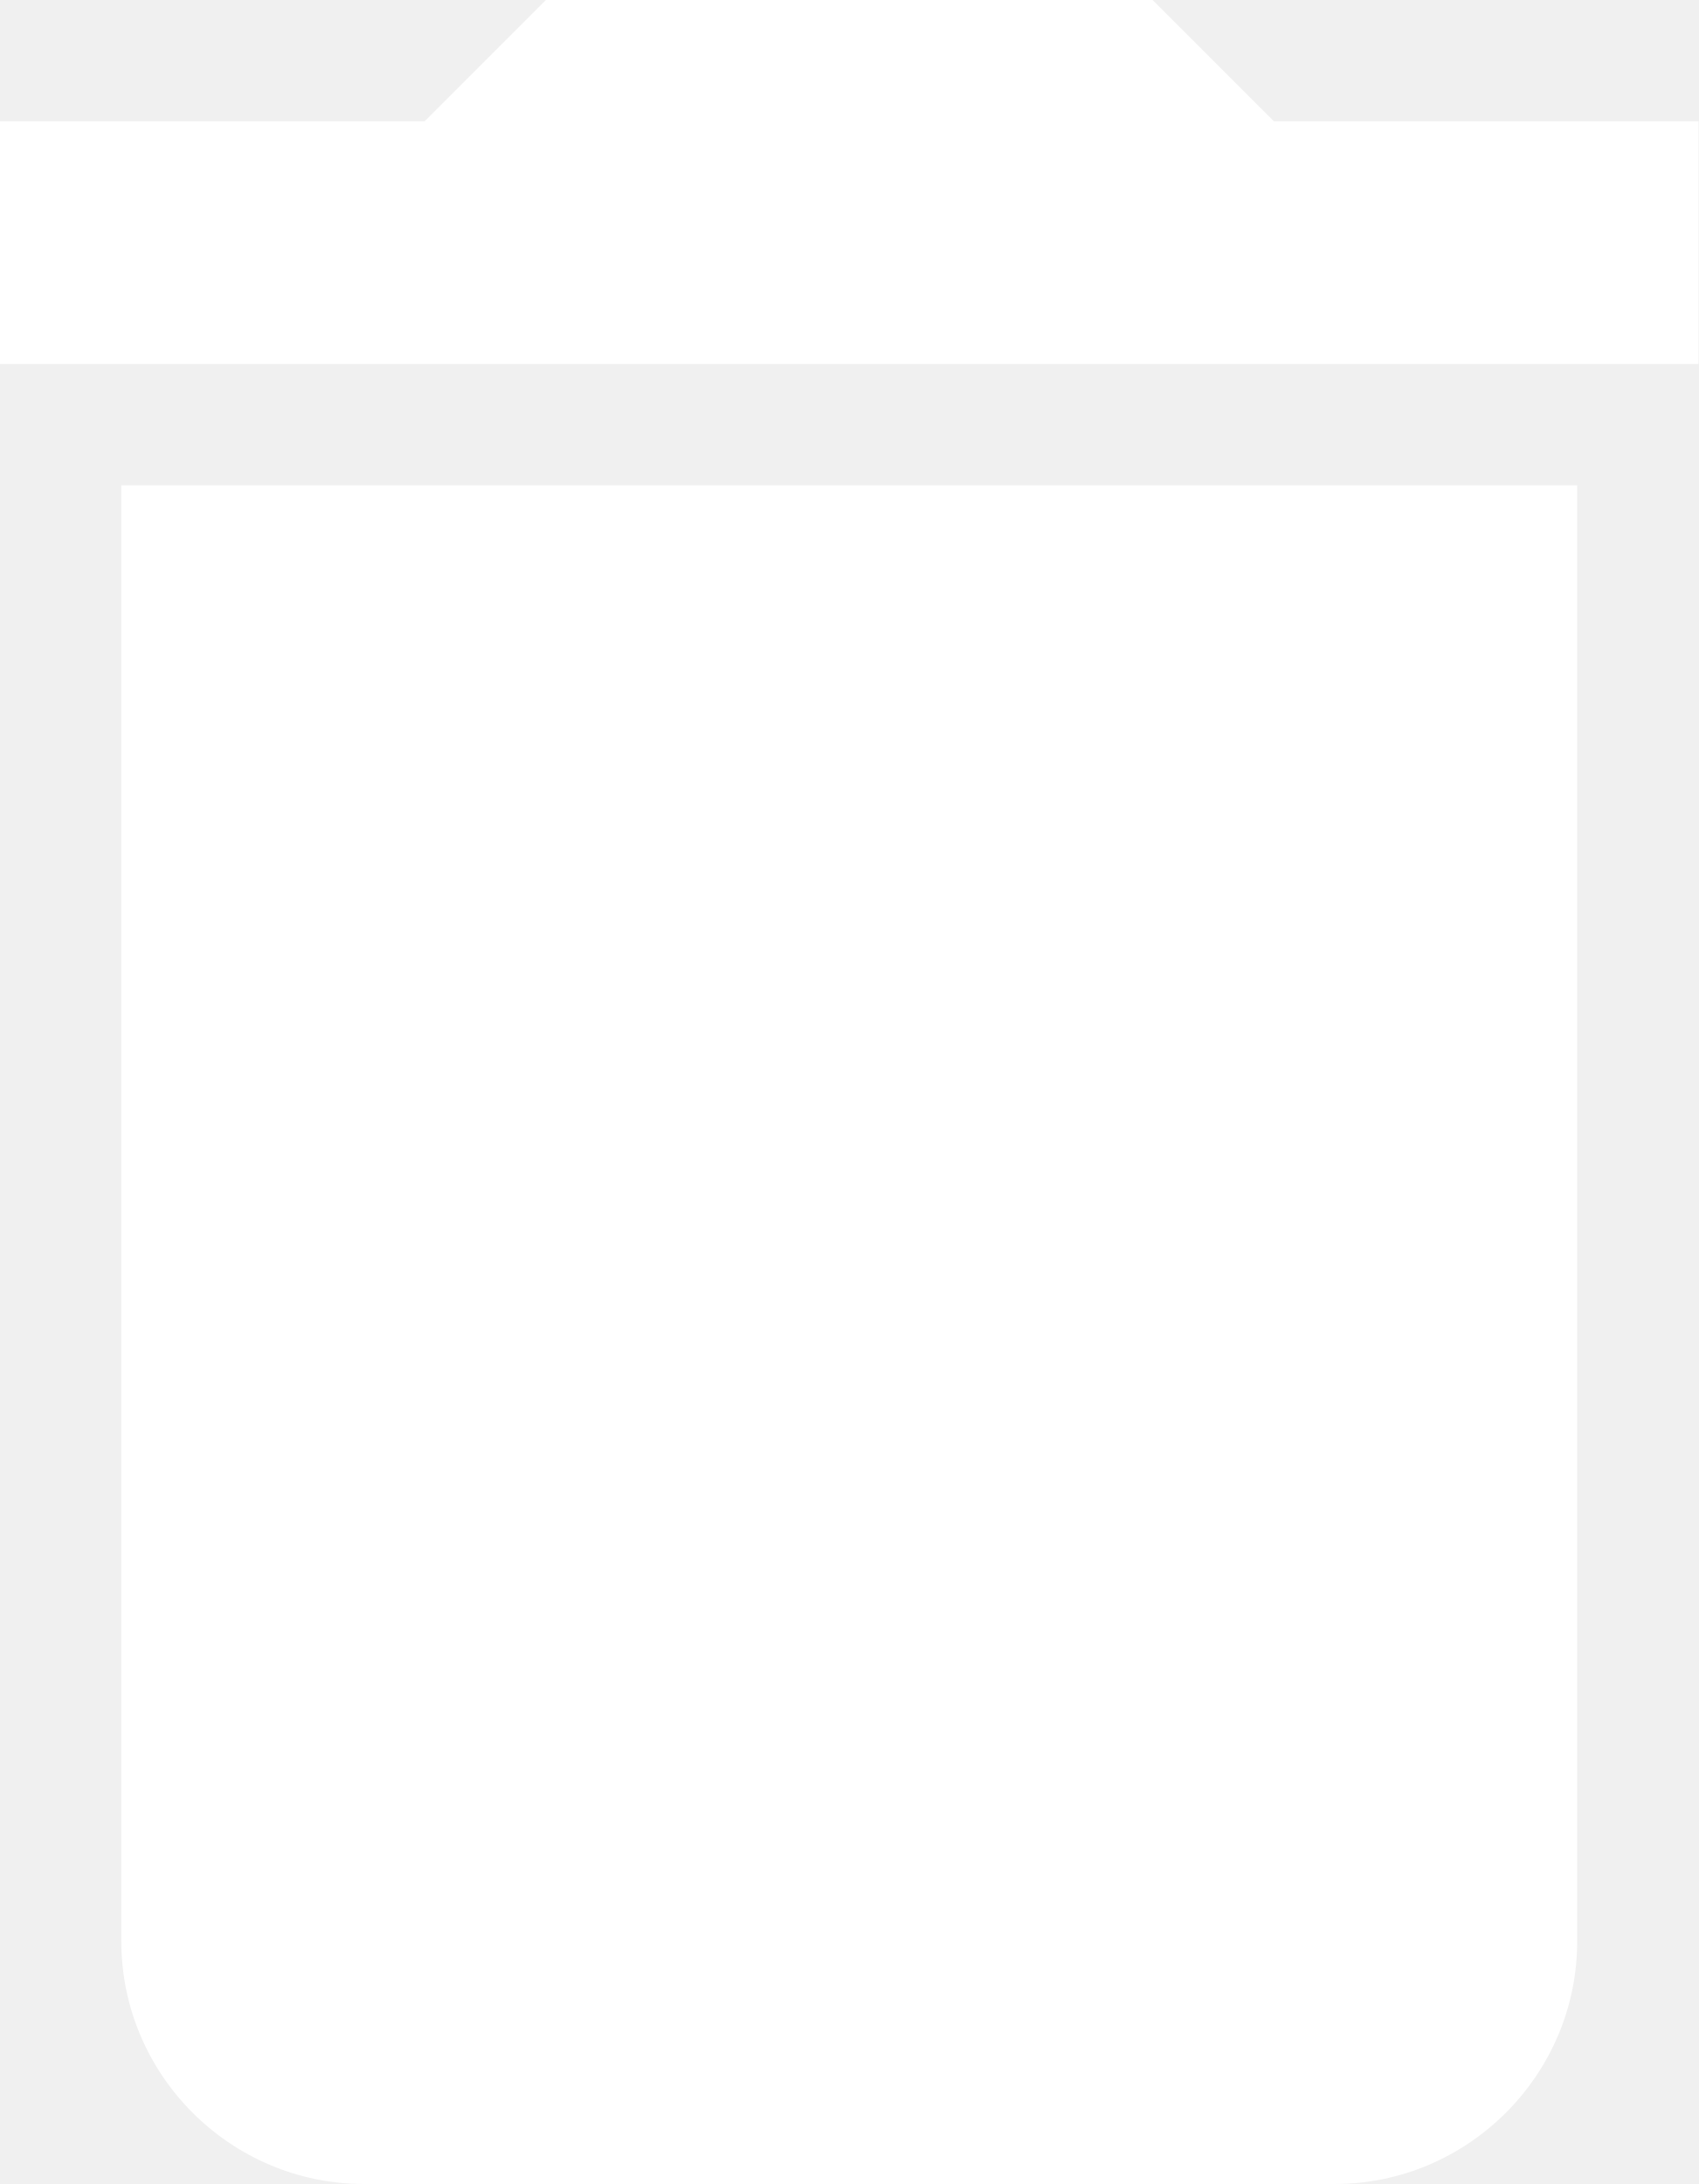
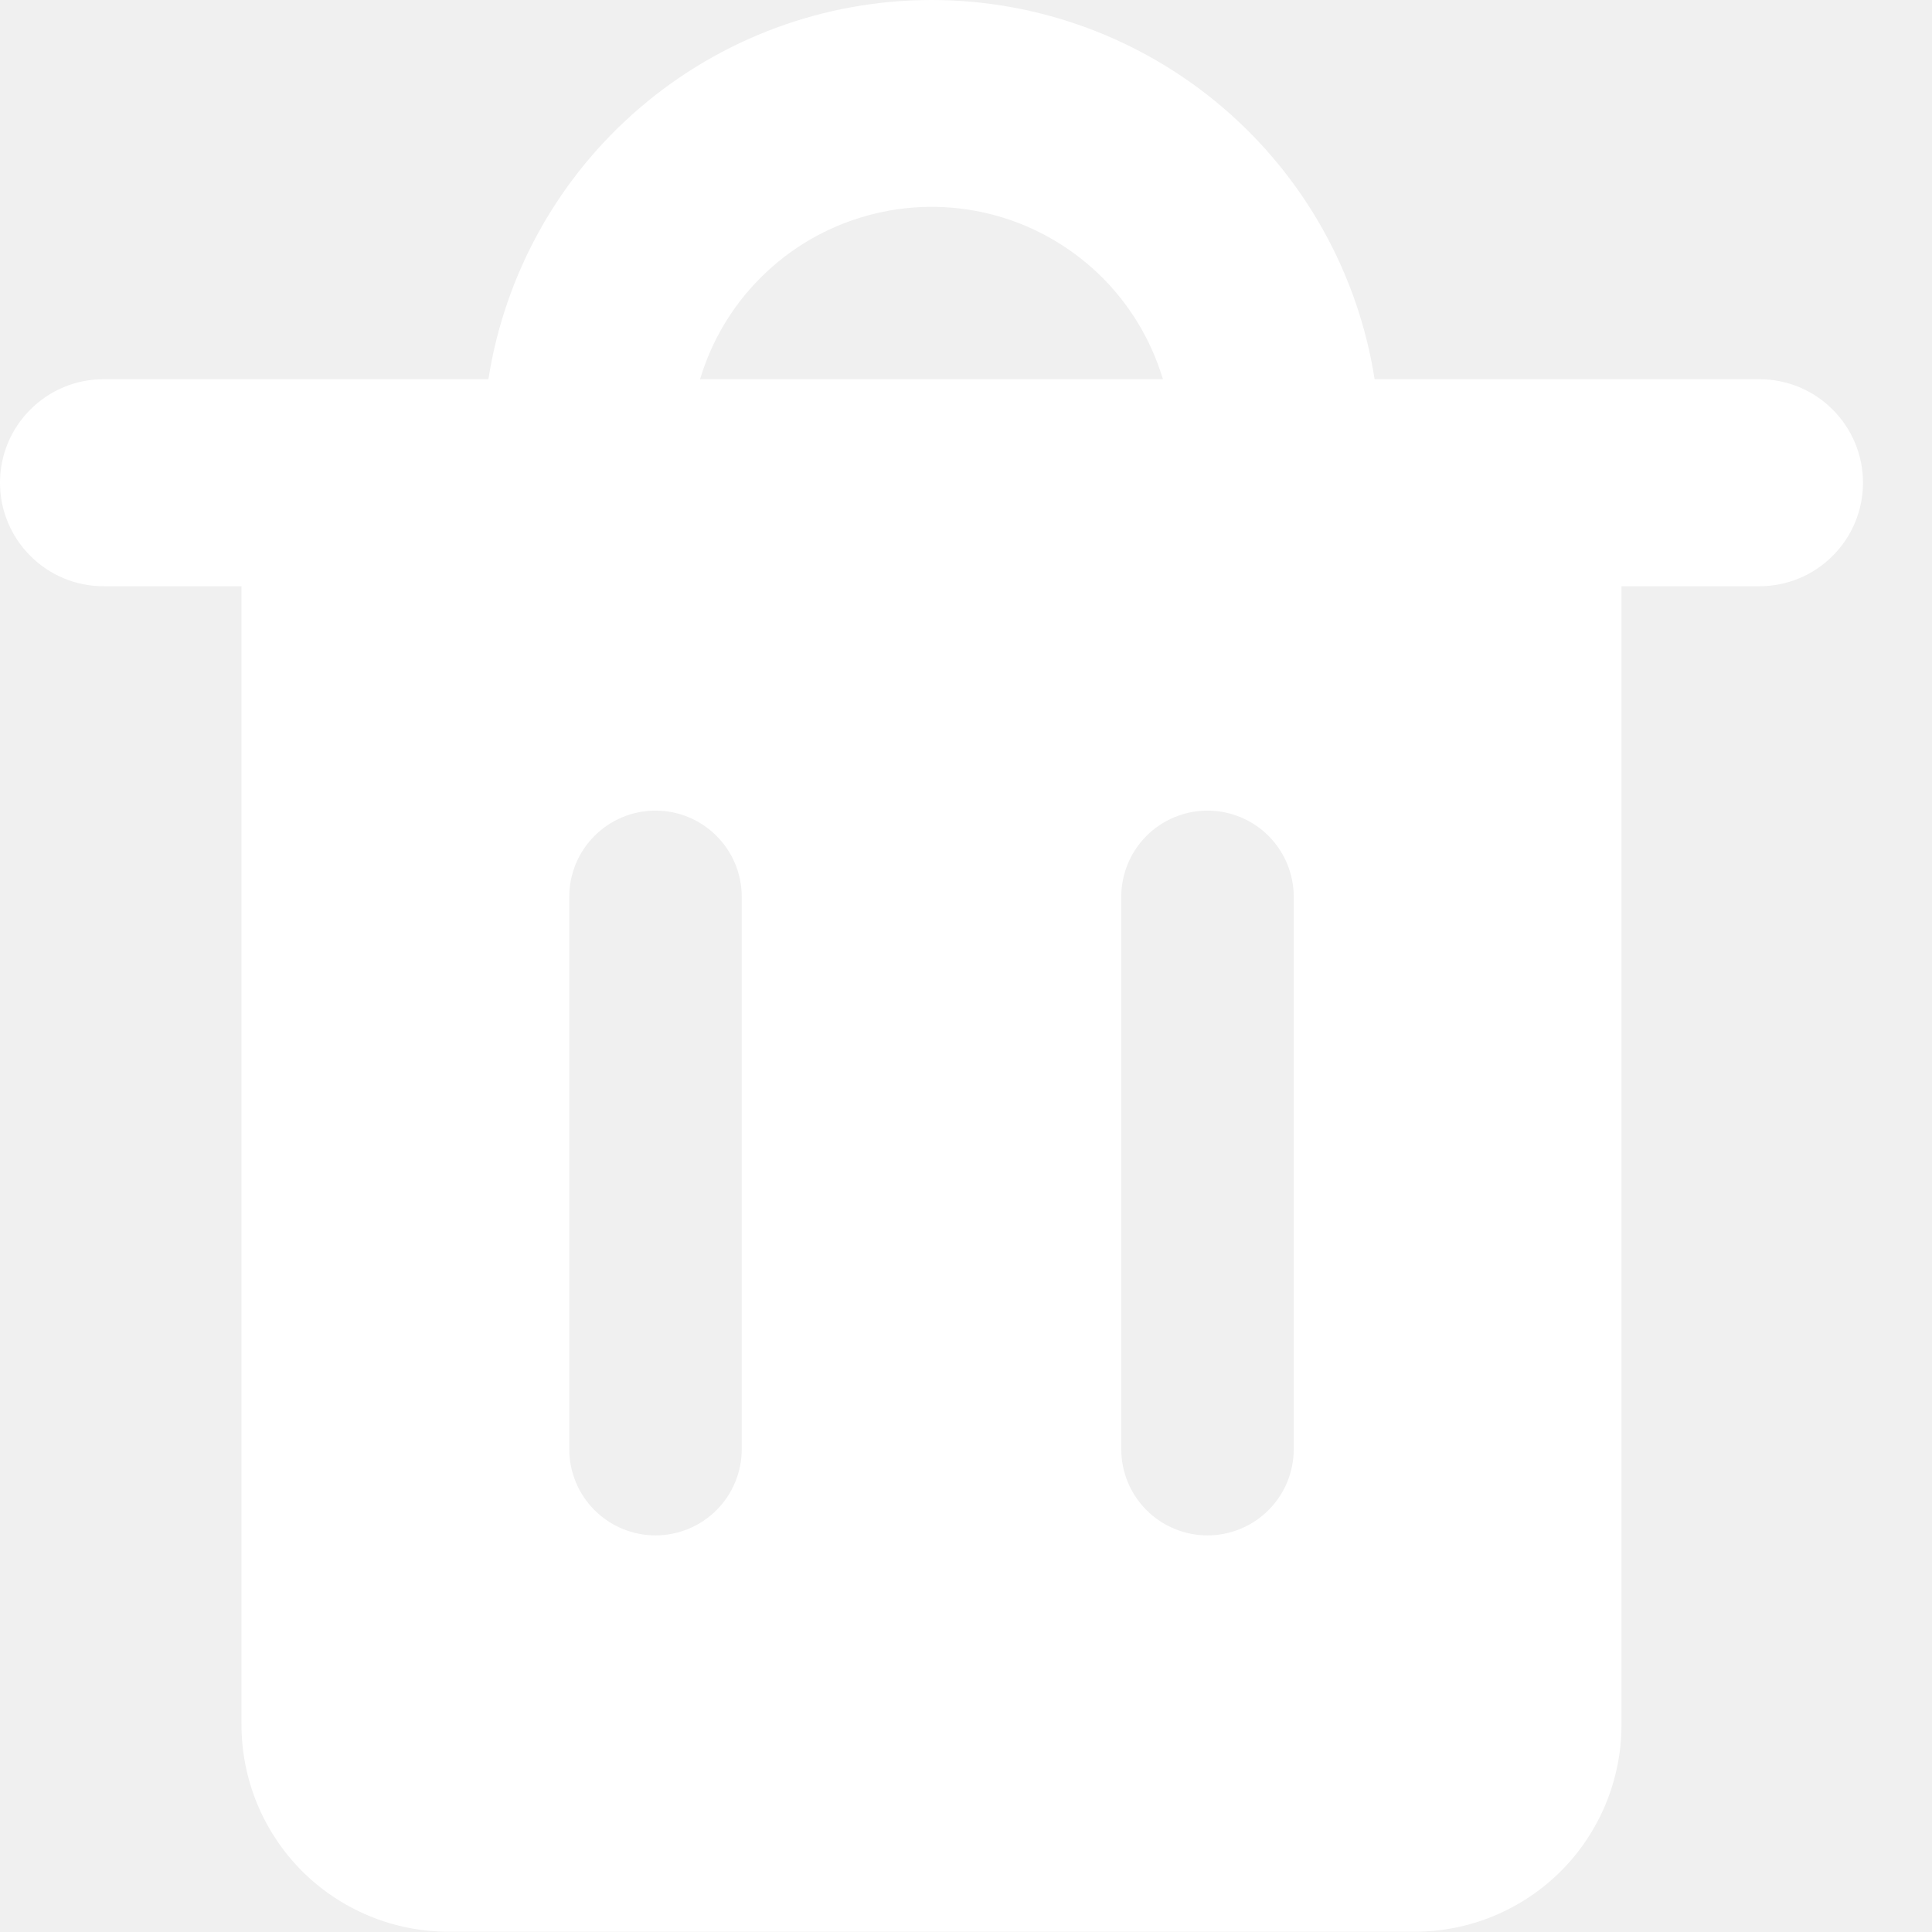
- <svg xmlns="http://www.w3.org/2000/svg" width="14" height="18" viewBox="0 0 14 18" fill="none">
-   <path d="M1 16C1 17.1 1.9 18 3 18H11C12.1 18 13 17.1 13 16V4H1V16ZM14 1H10.5L9.5 0H4.5L3.5 1H0V3H14V1Z" fill="white" />
+ <svg xmlns="http://www.w3.org/2000/svg" width="14" height="14" viewBox="0 0 14 14" fill="none">
+   <path fill-rule="evenodd" clip-rule="evenodd" d="M5.513 2.011C5.727 1.797 5.993 1.642 6.286 1.562C6.578 1.481 6.886 1.478 7.179 1.552C7.473 1.626 7.742 1.776 7.961 1.985C8.18 2.195 8.34 2.458 8.427 2.748H5.073C5.156 2.47 5.307 2.216 5.513 2.011ZM3.539 2.748C3.659 1.982 4.048 1.285 4.637 0.781C5.226 0.277 5.975 0 6.75 0C7.525 0 8.274 0.277 8.863 0.781C9.452 1.285 9.841 1.982 9.961 2.748H12.75C12.949 2.748 13.14 2.827 13.28 2.968C13.421 3.108 13.5 3.299 13.5 3.498C13.5 3.697 13.421 3.888 13.28 4.028C13.14 4.169 12.949 4.248 12.75 4.248H11.75V12.498C11.75 12.896 11.592 13.277 11.311 13.559C11.029 13.84 10.648 13.998 10.25 13.998H3.25C2.852 13.998 2.471 13.84 2.189 13.559C1.908 13.277 1.75 12.896 1.75 12.498V4.248H0.75C0.652 4.248 0.554 4.229 0.463 4.191C0.372 4.153 0.289 4.098 0.22 4.028C0.15 3.959 0.095 3.876 0.057 3.785C0.019 3.694 0 3.597 0 3.498C0 3.4 0.019 3.302 0.057 3.211C0.095 3.12 0.15 3.037 0.22 2.968C0.289 2.898 0.372 2.843 0.463 2.805C0.554 2.767 0.652 2.748 0.75 2.748H3.539ZM4.75 5.874C5.095 5.874 5.375 6.154 5.375 6.499V10.501C5.375 10.667 5.309 10.826 5.192 10.943C5.075 11.06 4.916 11.126 4.75 11.126C4.584 11.126 4.425 11.06 4.308 10.943C4.191 10.826 4.125 10.667 4.125 10.501V6.499C4.125 6.154 4.405 5.874 4.75 5.874ZM9.375 6.499C9.375 6.333 9.309 6.174 9.192 6.057C9.075 5.94 8.916 5.874 8.75 5.874C8.584 5.874 8.425 5.94 8.308 6.057C8.191 6.174 8.125 6.333 8.125 6.499V10.501C8.125 10.667 8.191 10.826 8.308 10.943C8.425 11.06 8.584 11.126 8.75 11.126C8.916 11.126 9.075 11.06 9.192 10.943C9.309 10.826 9.375 10.667 9.375 10.501V6.499Z" fill="white" />
</svg>
